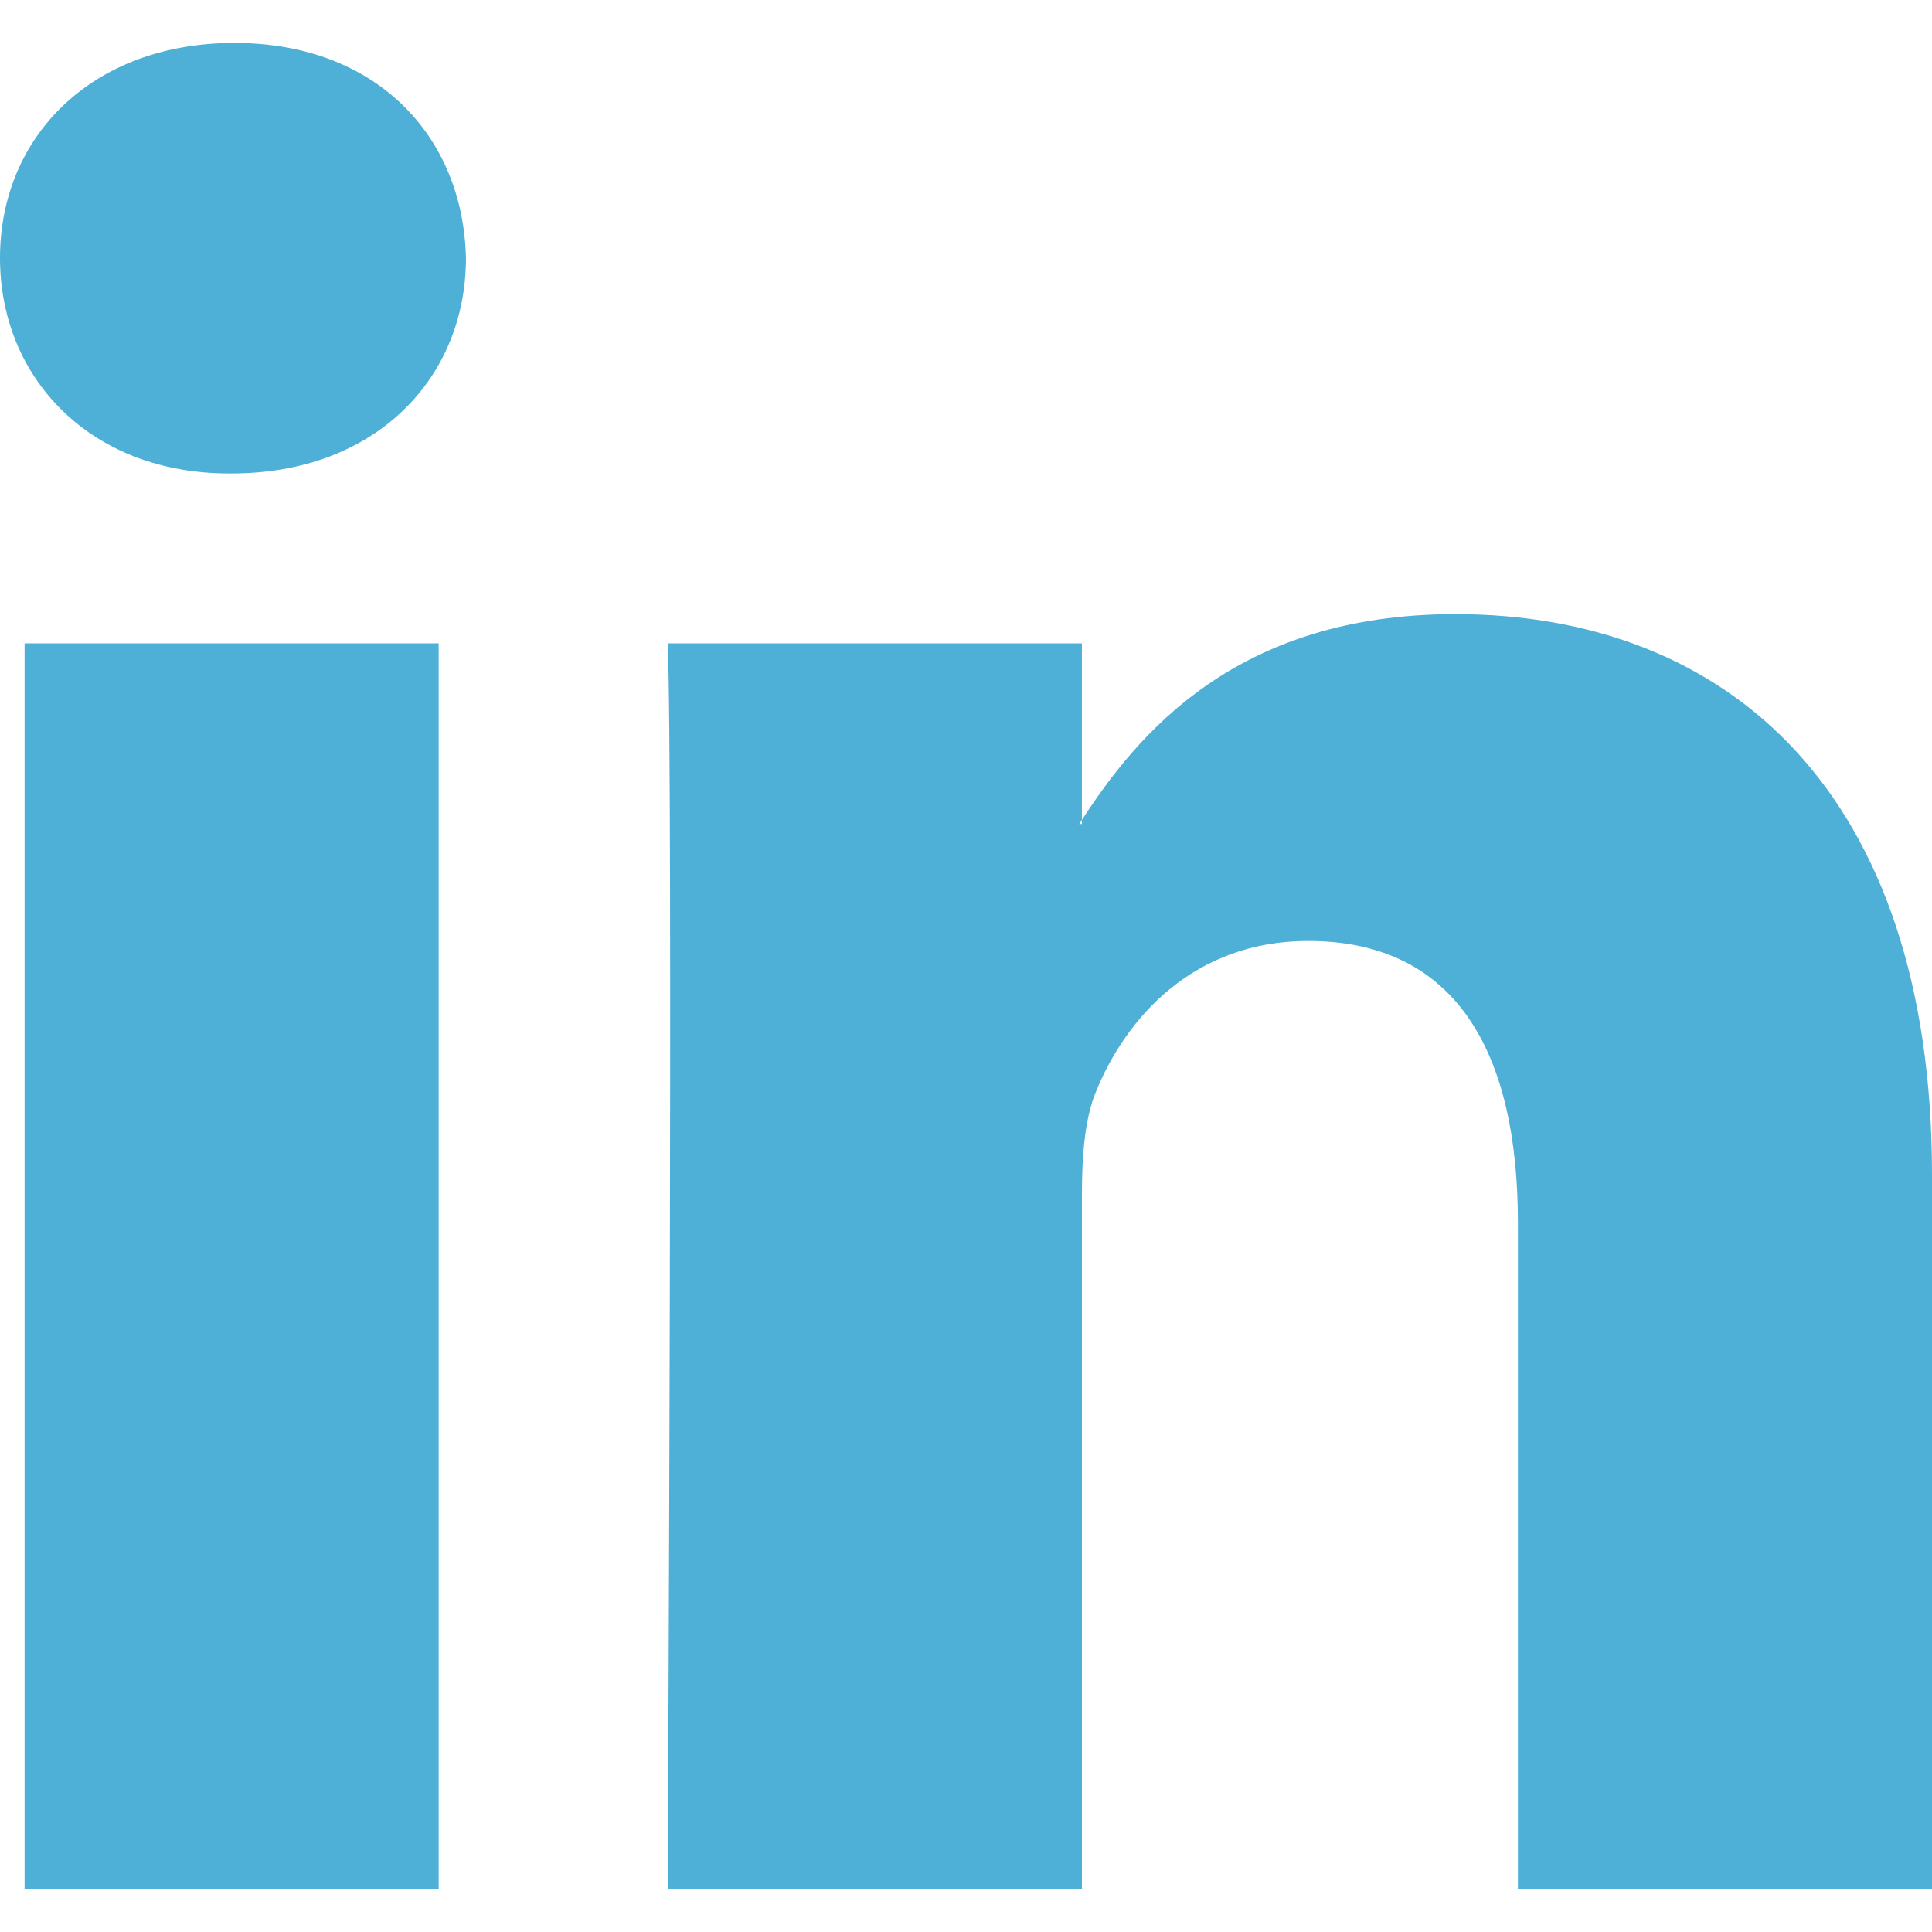
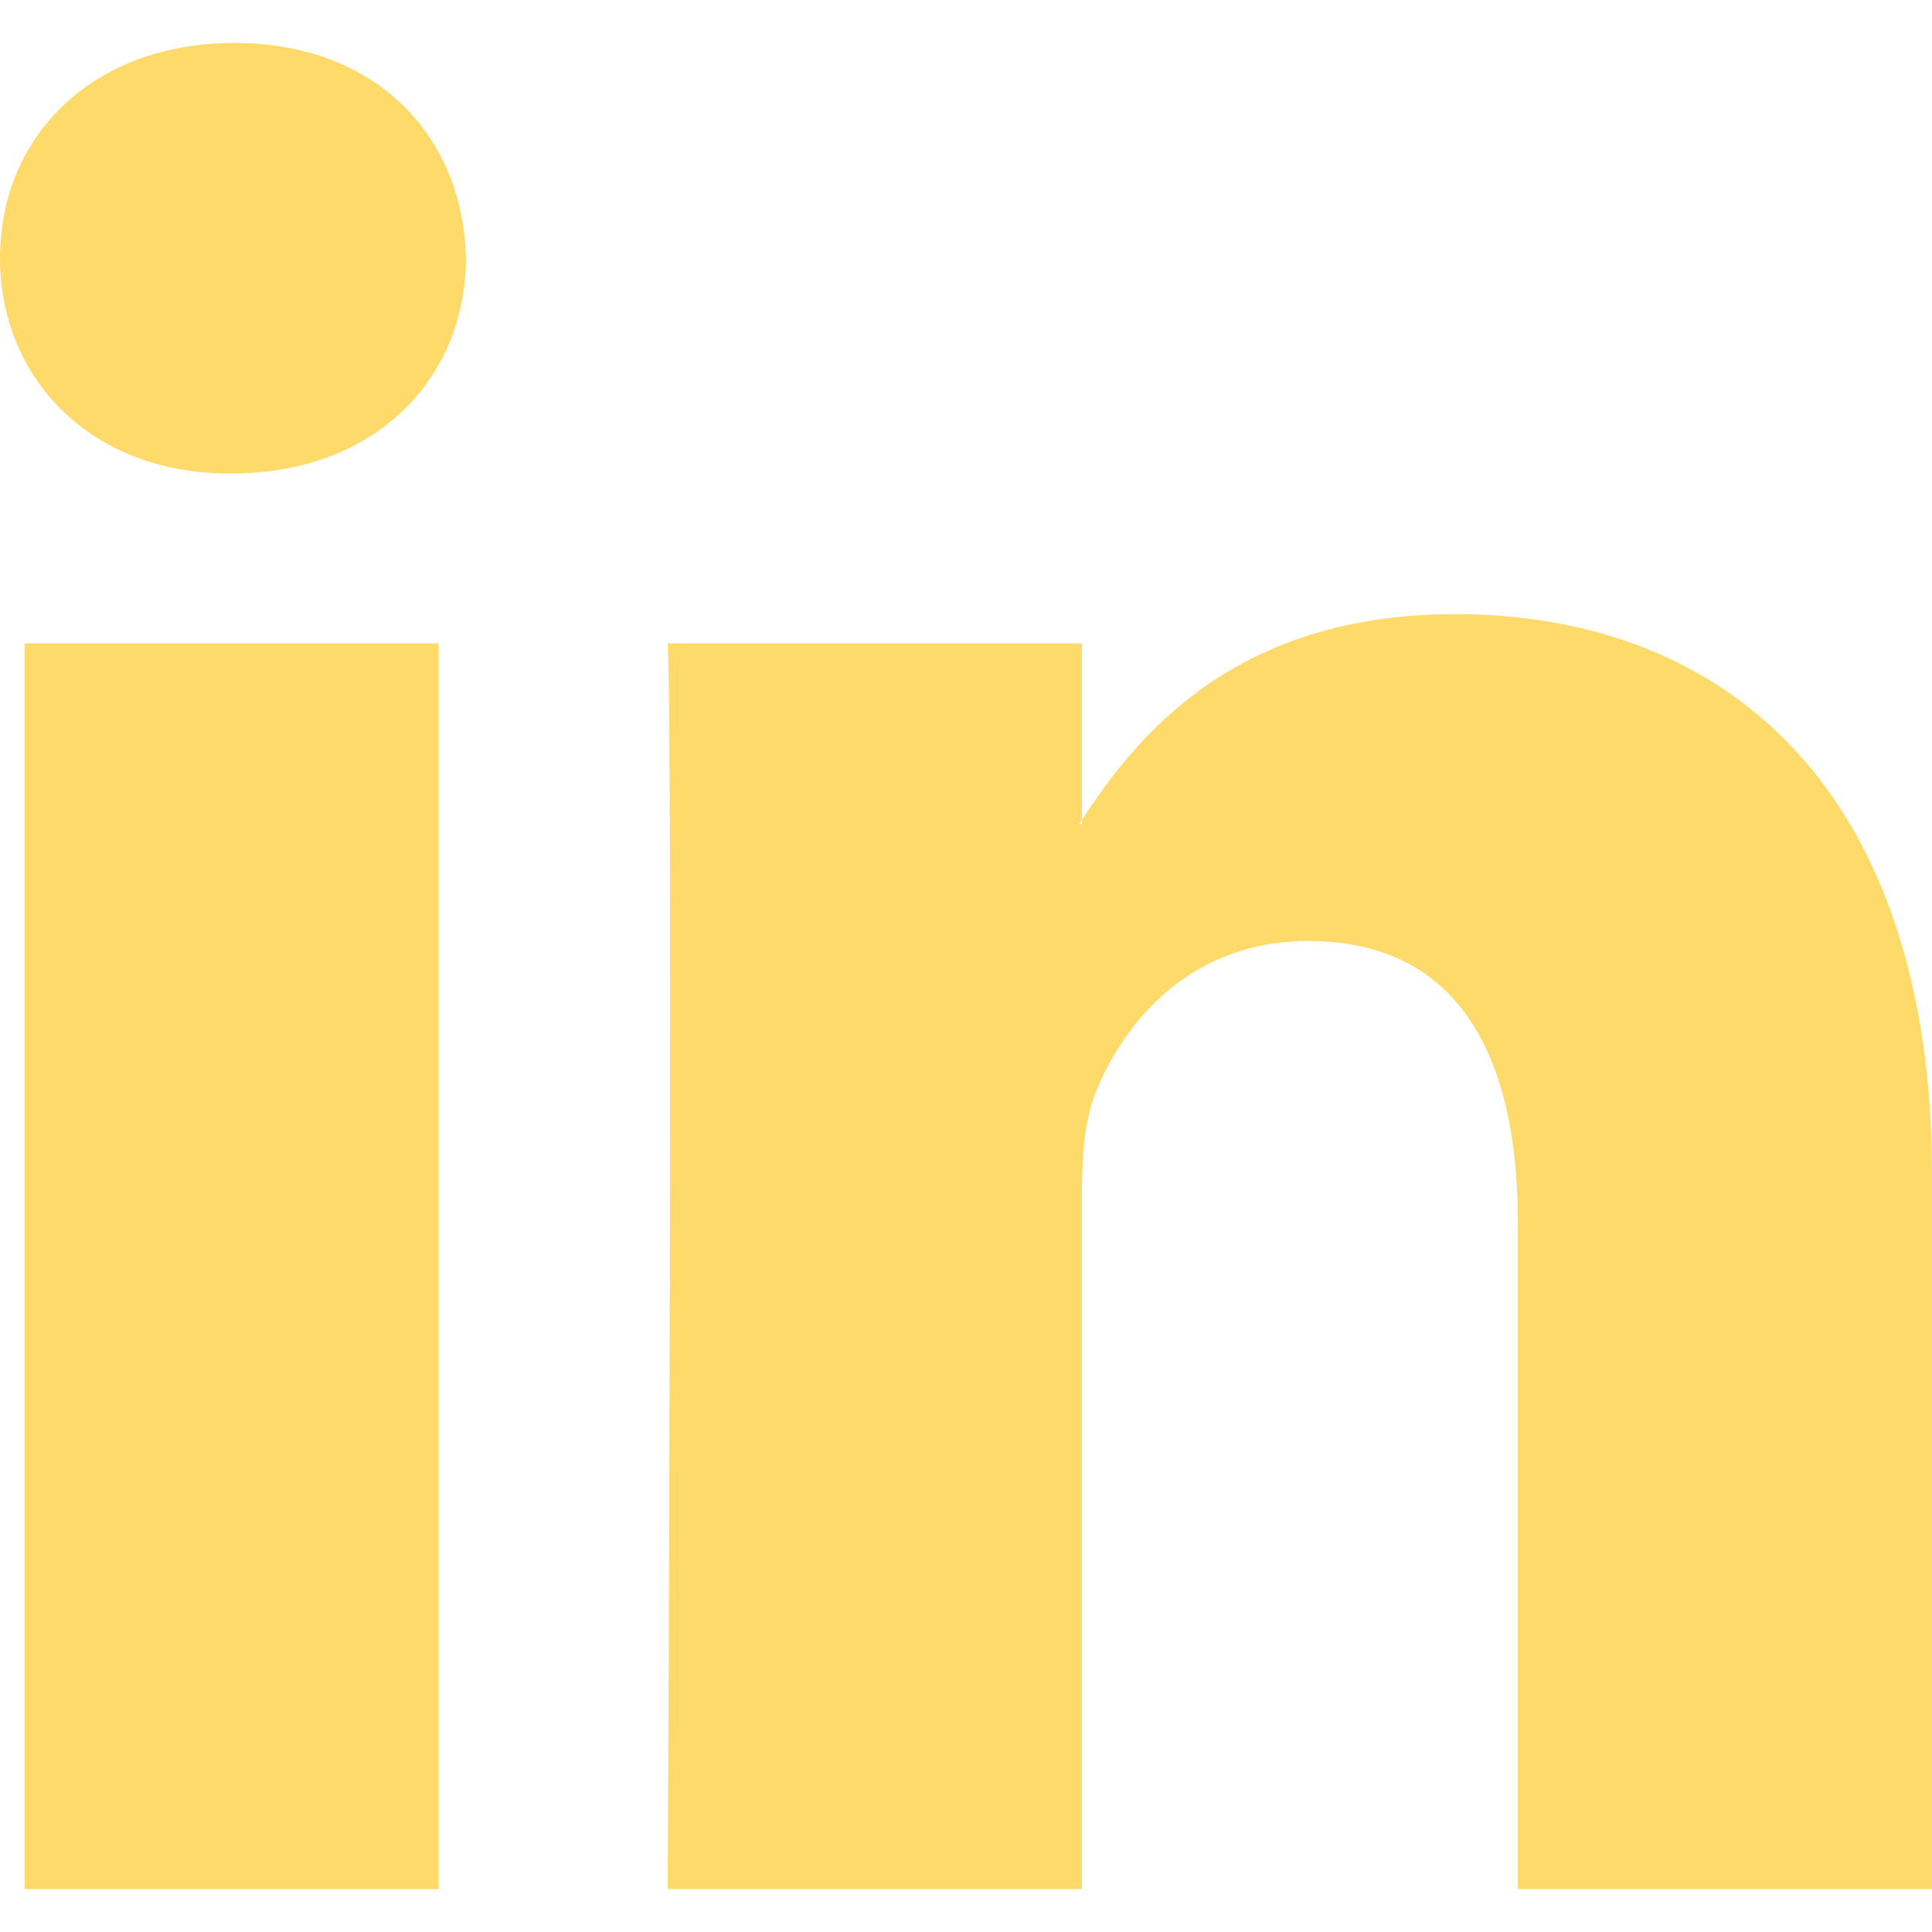
<svg xmlns="http://www.w3.org/2000/svg" version="1.1" id="Capa_1" x="0px" y="0px" width="24px" height="24px" viewBox="0 0 430.117 430.117" style="enable-background:new 0 0 430.117 430.117;" xml:space="preserve">
  <g>
-     <path id="LinkedIn" style="fill:#4eafd7;" d="M430.117,261.543V420.56h-92.188V272.193c0-37.271-13.334-62.707-46.703-62.707   c-25.473,0-40.632,17.142-47.301,33.724c-2.432,5.928-3.058,14.179-3.058,22.477V420.56h-92.219c0,0,1.242-251.285,0-277.32h92.21   v39.309c-0.187,0.294-0.43,0.611-0.606,0.896h0.606v-0.896c12.251-18.869,34.13-45.824,83.102-45.824   C384.633,136.724,430.117,176.361,430.117,261.543z M52.183,9.558C20.635,9.558,0,30.251,0,57.463   c0,26.619,20.038,47.94,50.959,47.94h0.616c32.159,0,52.159-21.317,52.159-47.94C103.128,30.251,83.734,9.558,52.183,9.558z    M5.477,420.56h92.184v-277.32H5.477V420.56z" />
+     <path id="LinkedIn" style="fill:#feda6a;" d="M430.117,261.543V420.56h-92.188V272.193c0-37.271-13.334-62.707-46.703-62.707   c-25.473,0-40.632,17.142-47.301,33.724c-2.432,5.928-3.058,14.179-3.058,22.477V420.56h-92.219c0,0,1.242-251.285,0-277.32h92.21   v39.309c-0.187,0.294-0.43,0.611-0.606,0.896h0.606v-0.896c12.251-18.869,34.13-45.824,83.102-45.824   C384.633,136.724,430.117,176.361,430.117,261.543z M52.183,9.558C20.635,9.558,0,30.251,0,57.463   c0,26.619,20.038,47.94,50.959,47.94h0.616c32.159,0,52.159-21.317,52.159-47.94C103.128,30.251,83.734,9.558,52.183,9.558z    M5.477,420.56h92.184v-277.32H5.477V420.56z" />
  </g>
  <g>
</g>
  <g>
</g>
  <g>
</g>
  <g>
</g>
  <g>
</g>
  <g>
</g>
  <g>
</g>
  <g>
</g>
  <g>
</g>
  <g>
</g>
  <g>
</g>
  <g>
</g>
  <g>
</g>
  <g>
</g>
  <g>
</g>
</svg>
